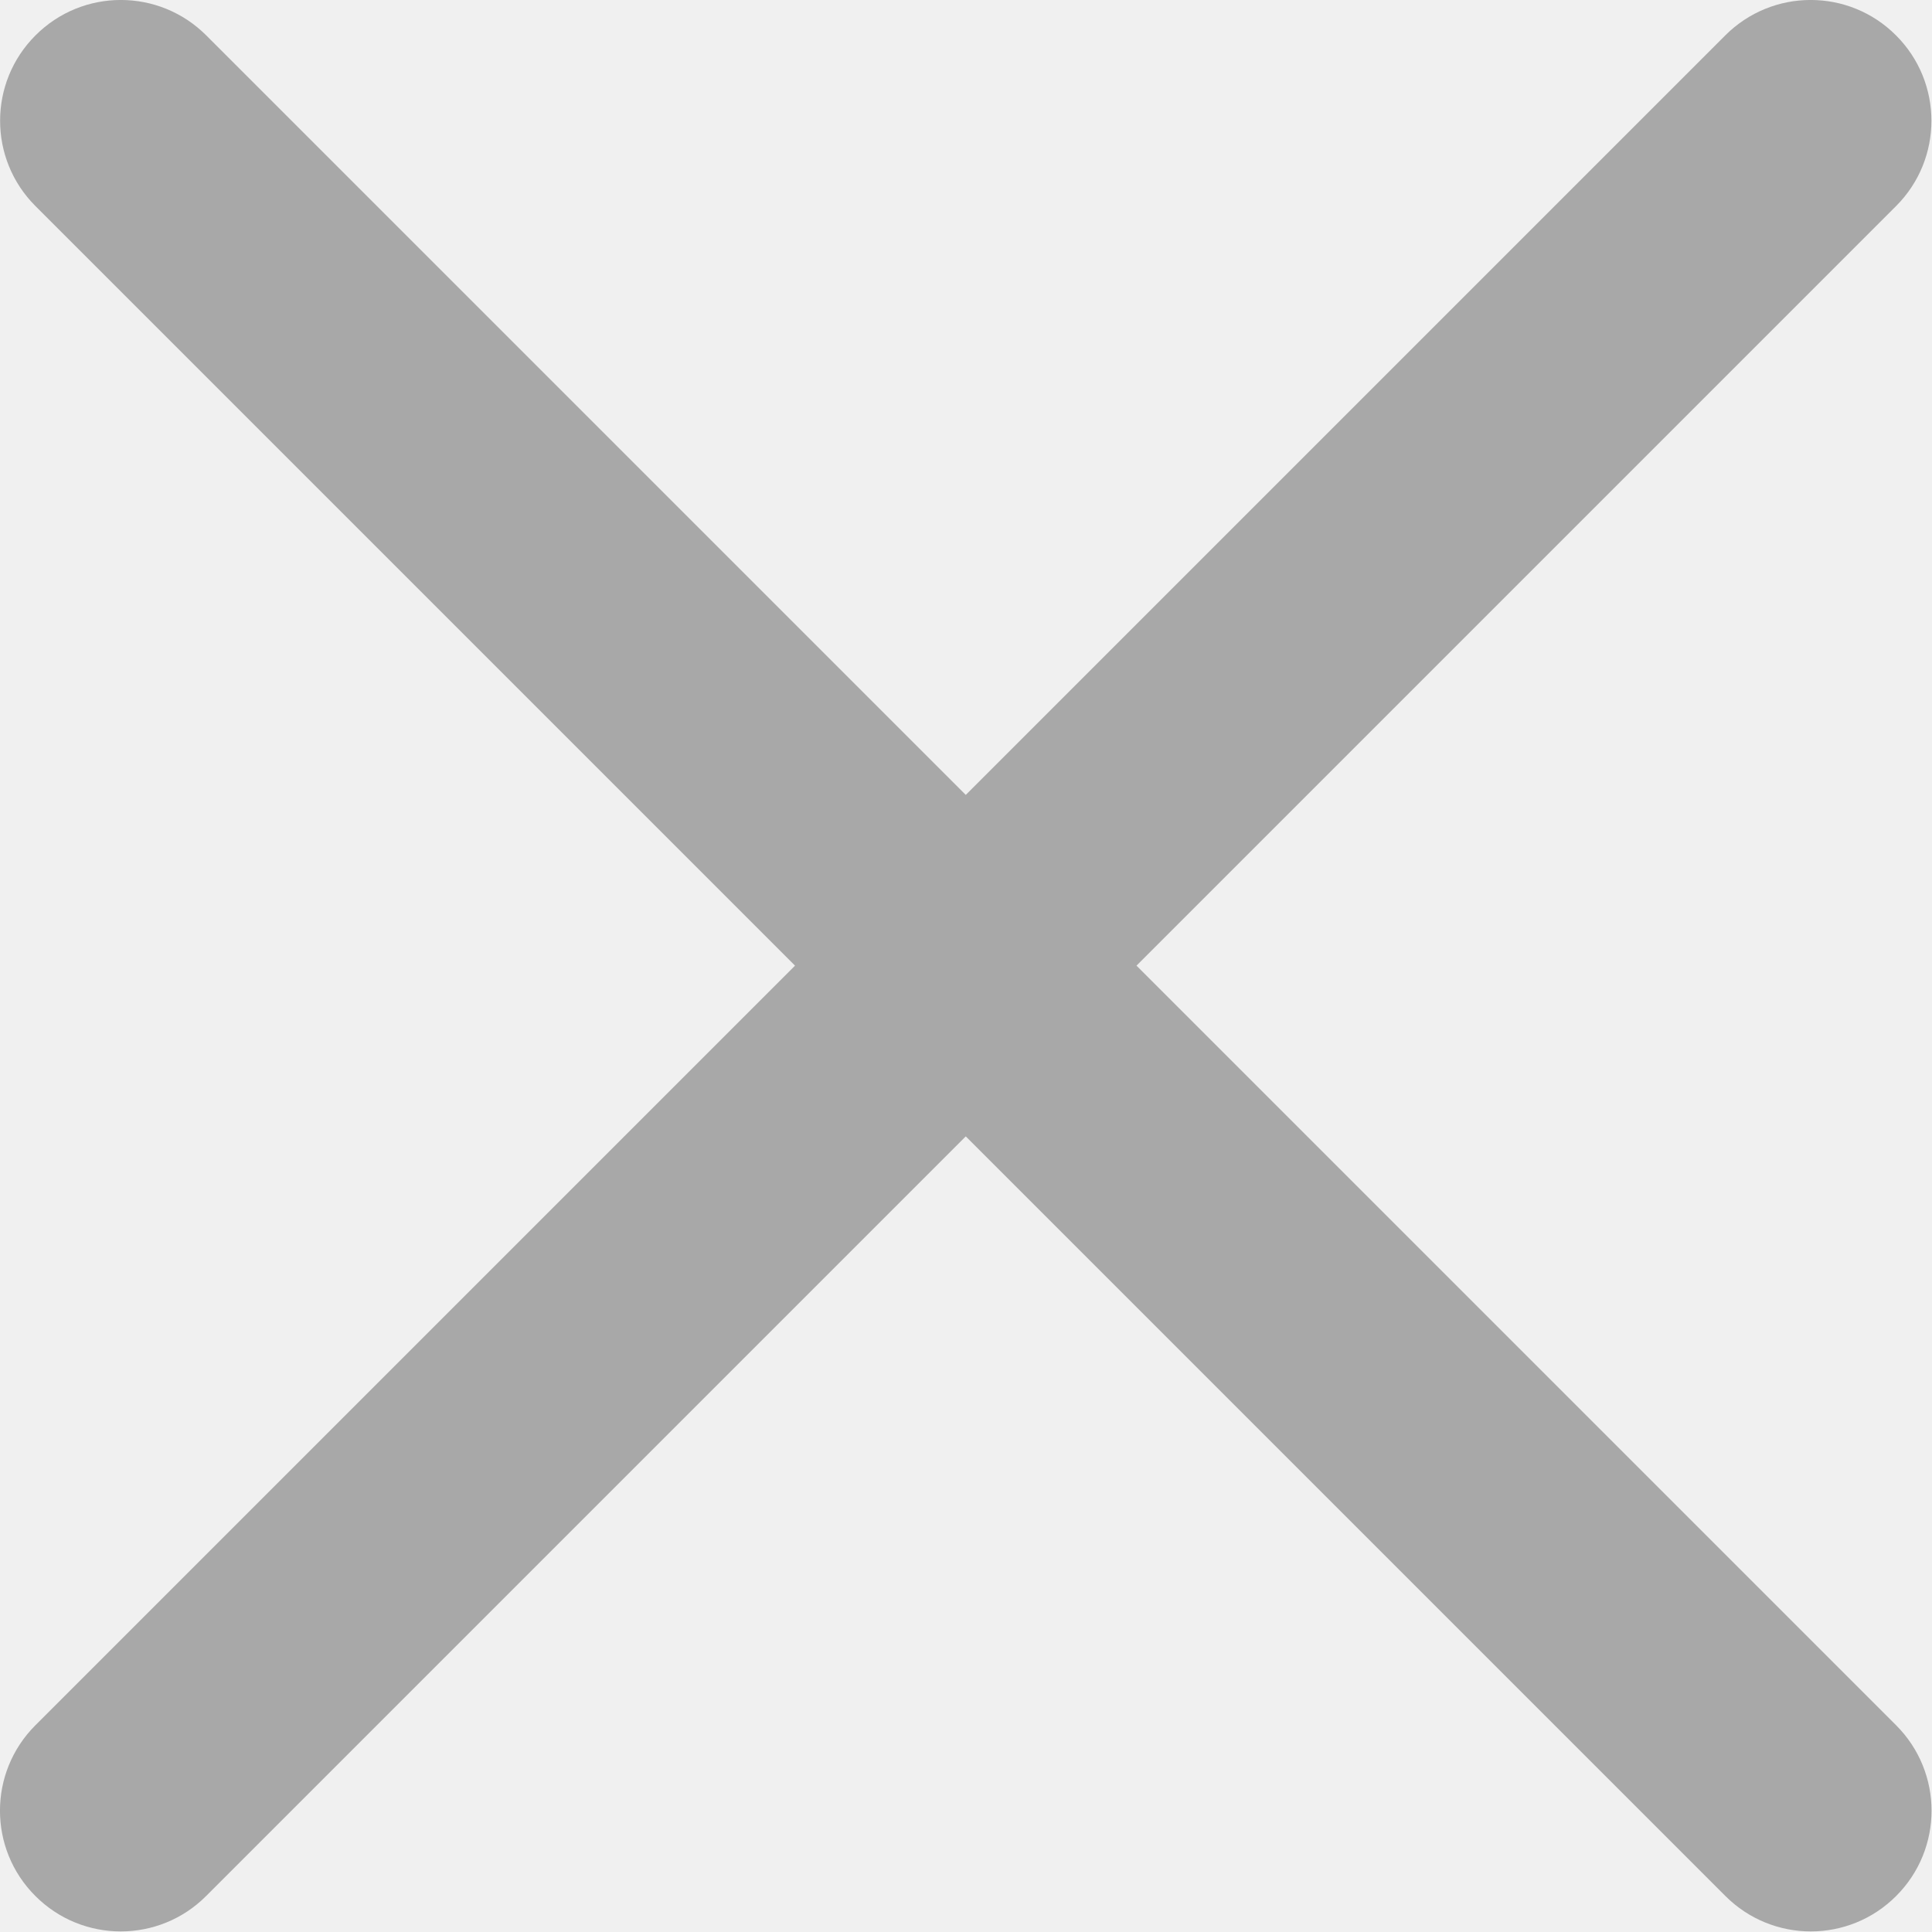
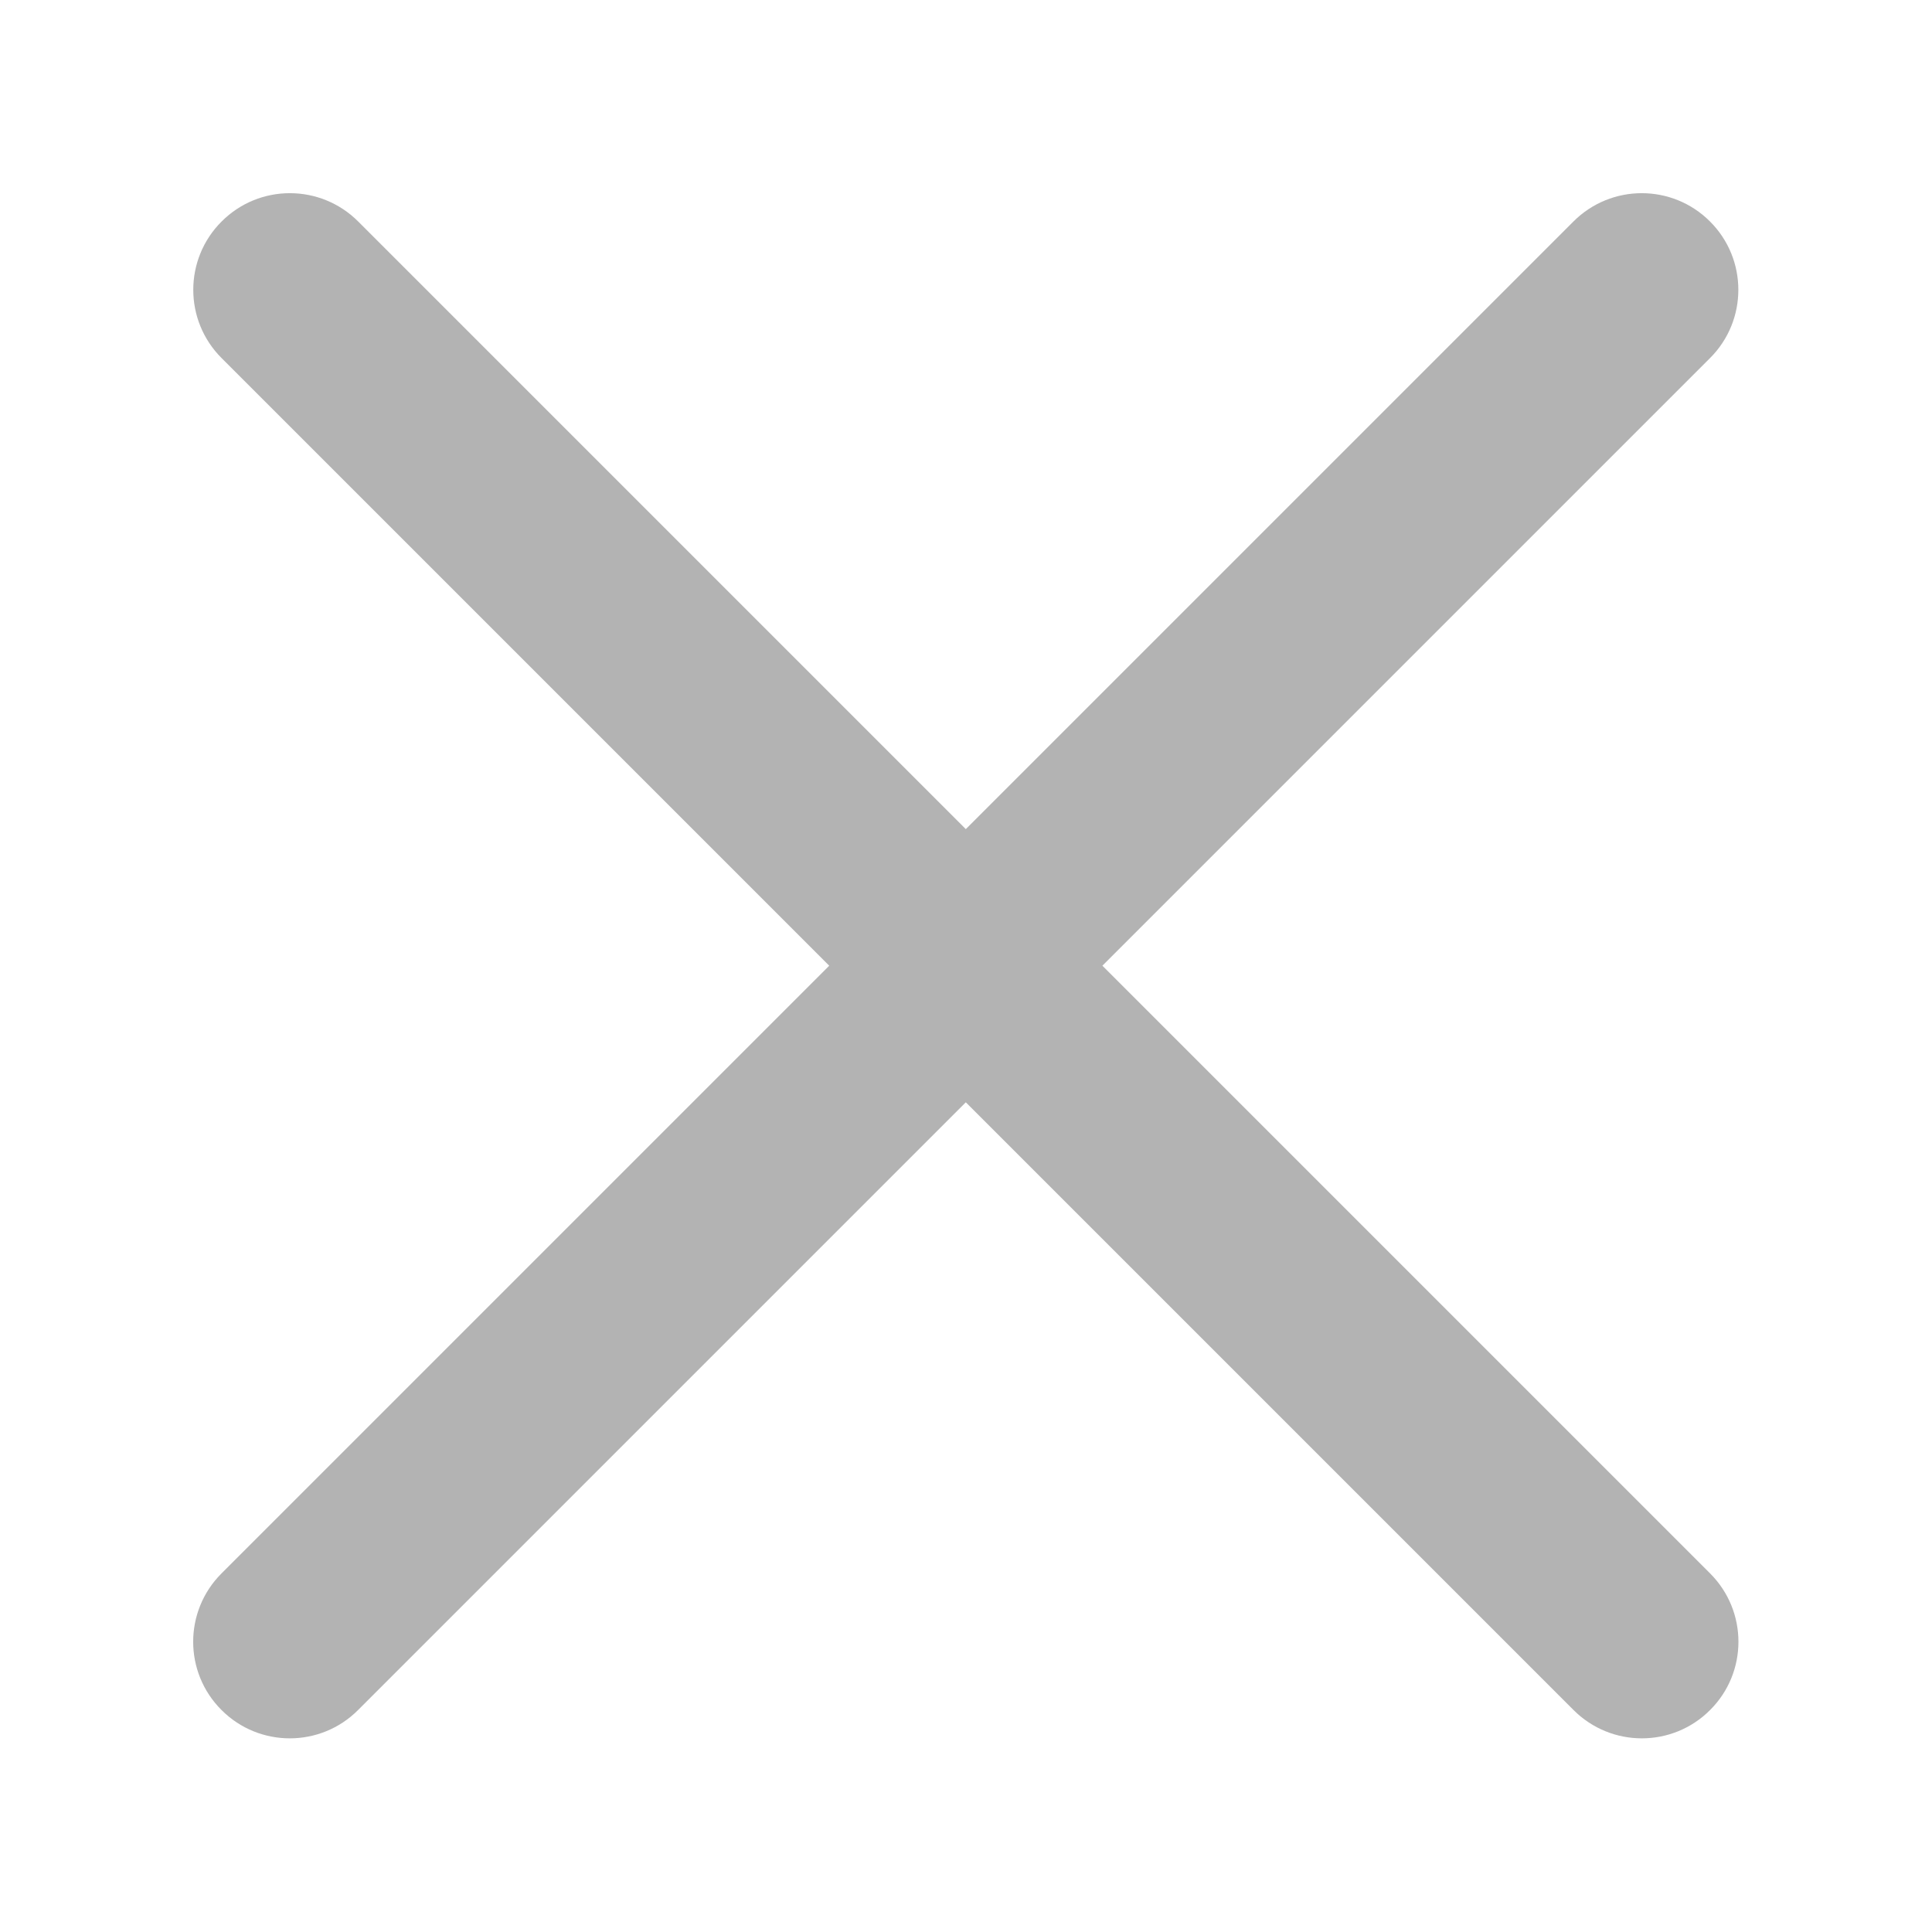
- <svg xmlns="http://www.w3.org/2000/svg" width="16" height="16" viewBox="0 0 16 16" fill="none">
-   <path fill-rule="evenodd" clip-rule="evenodd" d="M15.702 1.707C16.093 1.317 16.093 0.683 15.702 0.293C15.312 -0.098 14.679 -0.098 14.288 0.293L7.998 6.583L1.708 0.293C1.317 -0.098 0.684 -0.098 0.294 0.293C-0.097 0.683 -0.097 1.317 0.294 1.707L6.584 7.997L0.293 14.288C-0.098 14.679 -0.098 15.312 0.293 15.702C0.683 16.093 1.317 16.093 1.707 15.702L7.998 9.411L14.289 15.702C14.68 16.093 15.313 16.093 15.703 15.702C16.094 15.312 16.094 14.679 15.703 14.288L9.412 7.997L15.702 1.707Z" fill="black" fill-opacity="0.3" />
+ <svg xmlns="http://www.w3.org/2000/svg" width="20" height="20" viewBox="0 0 20 20" fill="none">
+   <rect width="20" height="20" fill="white" />
+   <path fill-rule="evenodd" clip-rule="evenodd" d="M17.702 3.707C18.093 3.317 18.093 2.683 17.702 2.293C17.312 1.902 16.679 1.902 16.288 2.293L9.998 8.583L3.708 2.293C3.317 1.902 2.684 1.902 2.294 2.293C1.903 2.683 1.903 3.317 2.294 3.707L8.584 9.997L2.293 16.288C1.902 16.679 1.902 17.312 2.293 17.702C2.683 18.093 3.317 18.093 3.707 17.702L9.998 11.411L16.289 17.702C16.68 18.093 17.313 18.093 17.703 17.702C18.094 17.312 18.094 16.679 17.703 16.288L11.412 9.997L17.702 3.707Z" fill="black" fill-opacity="0.3" />
</svg>
